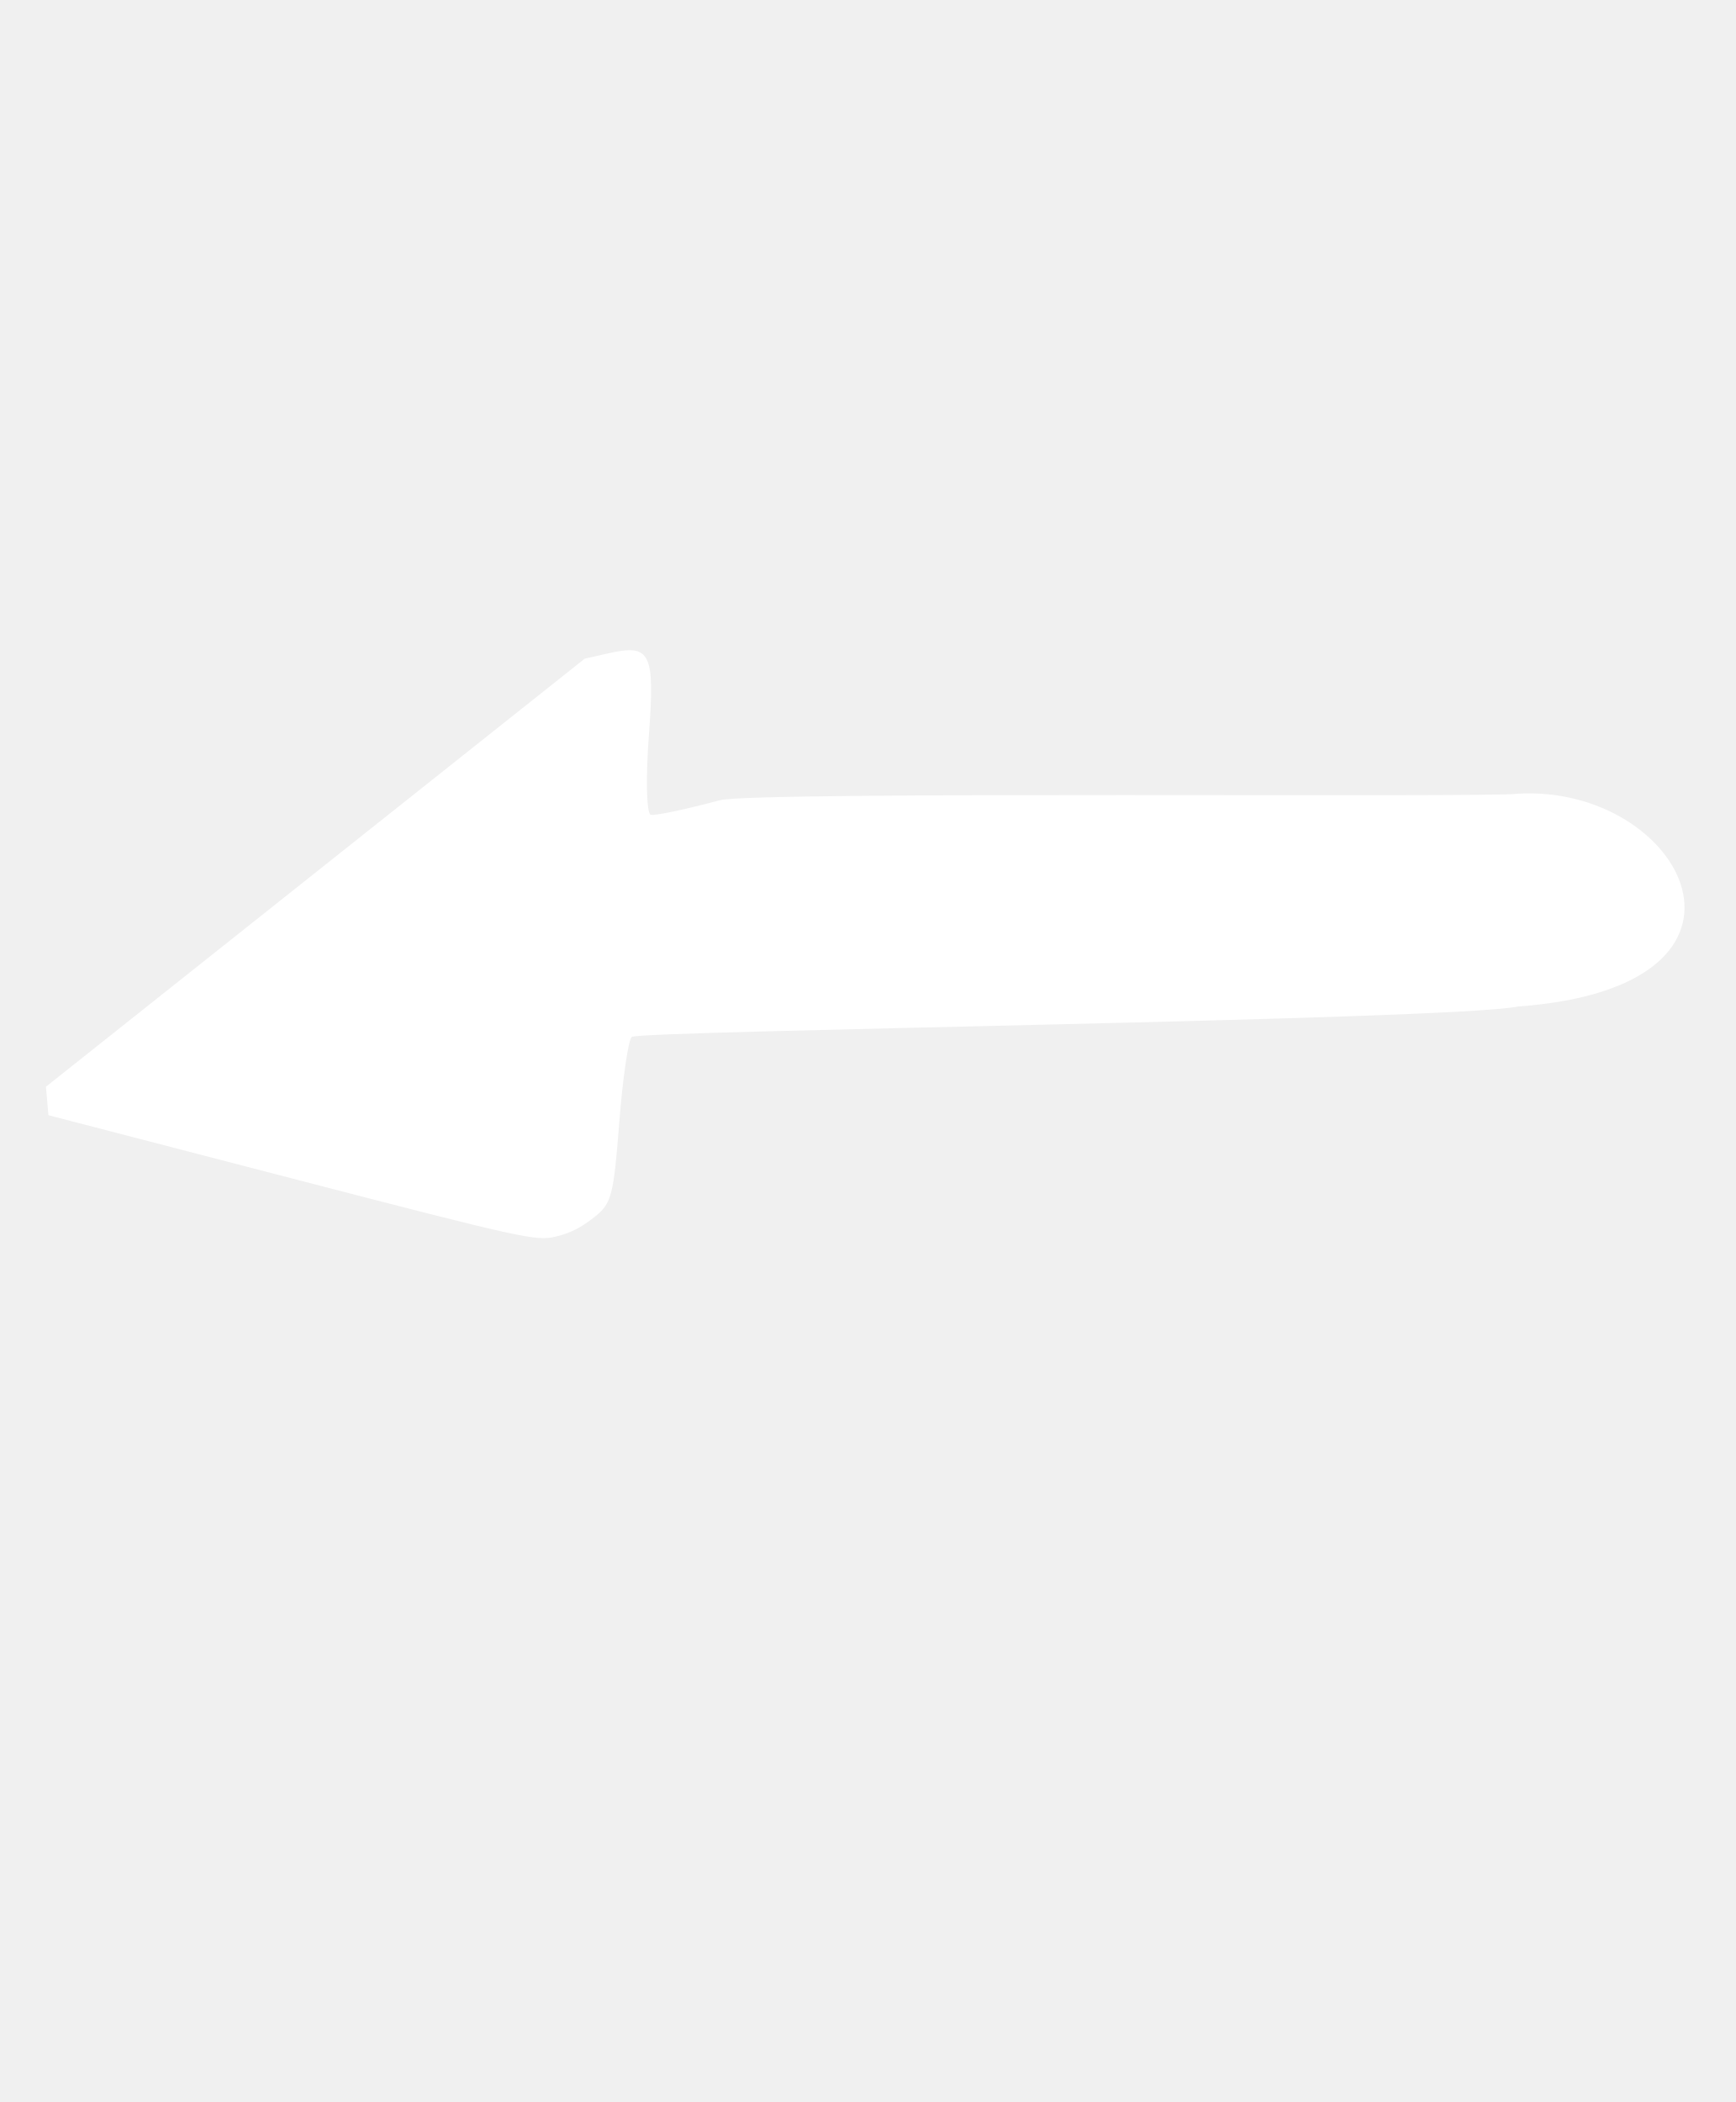
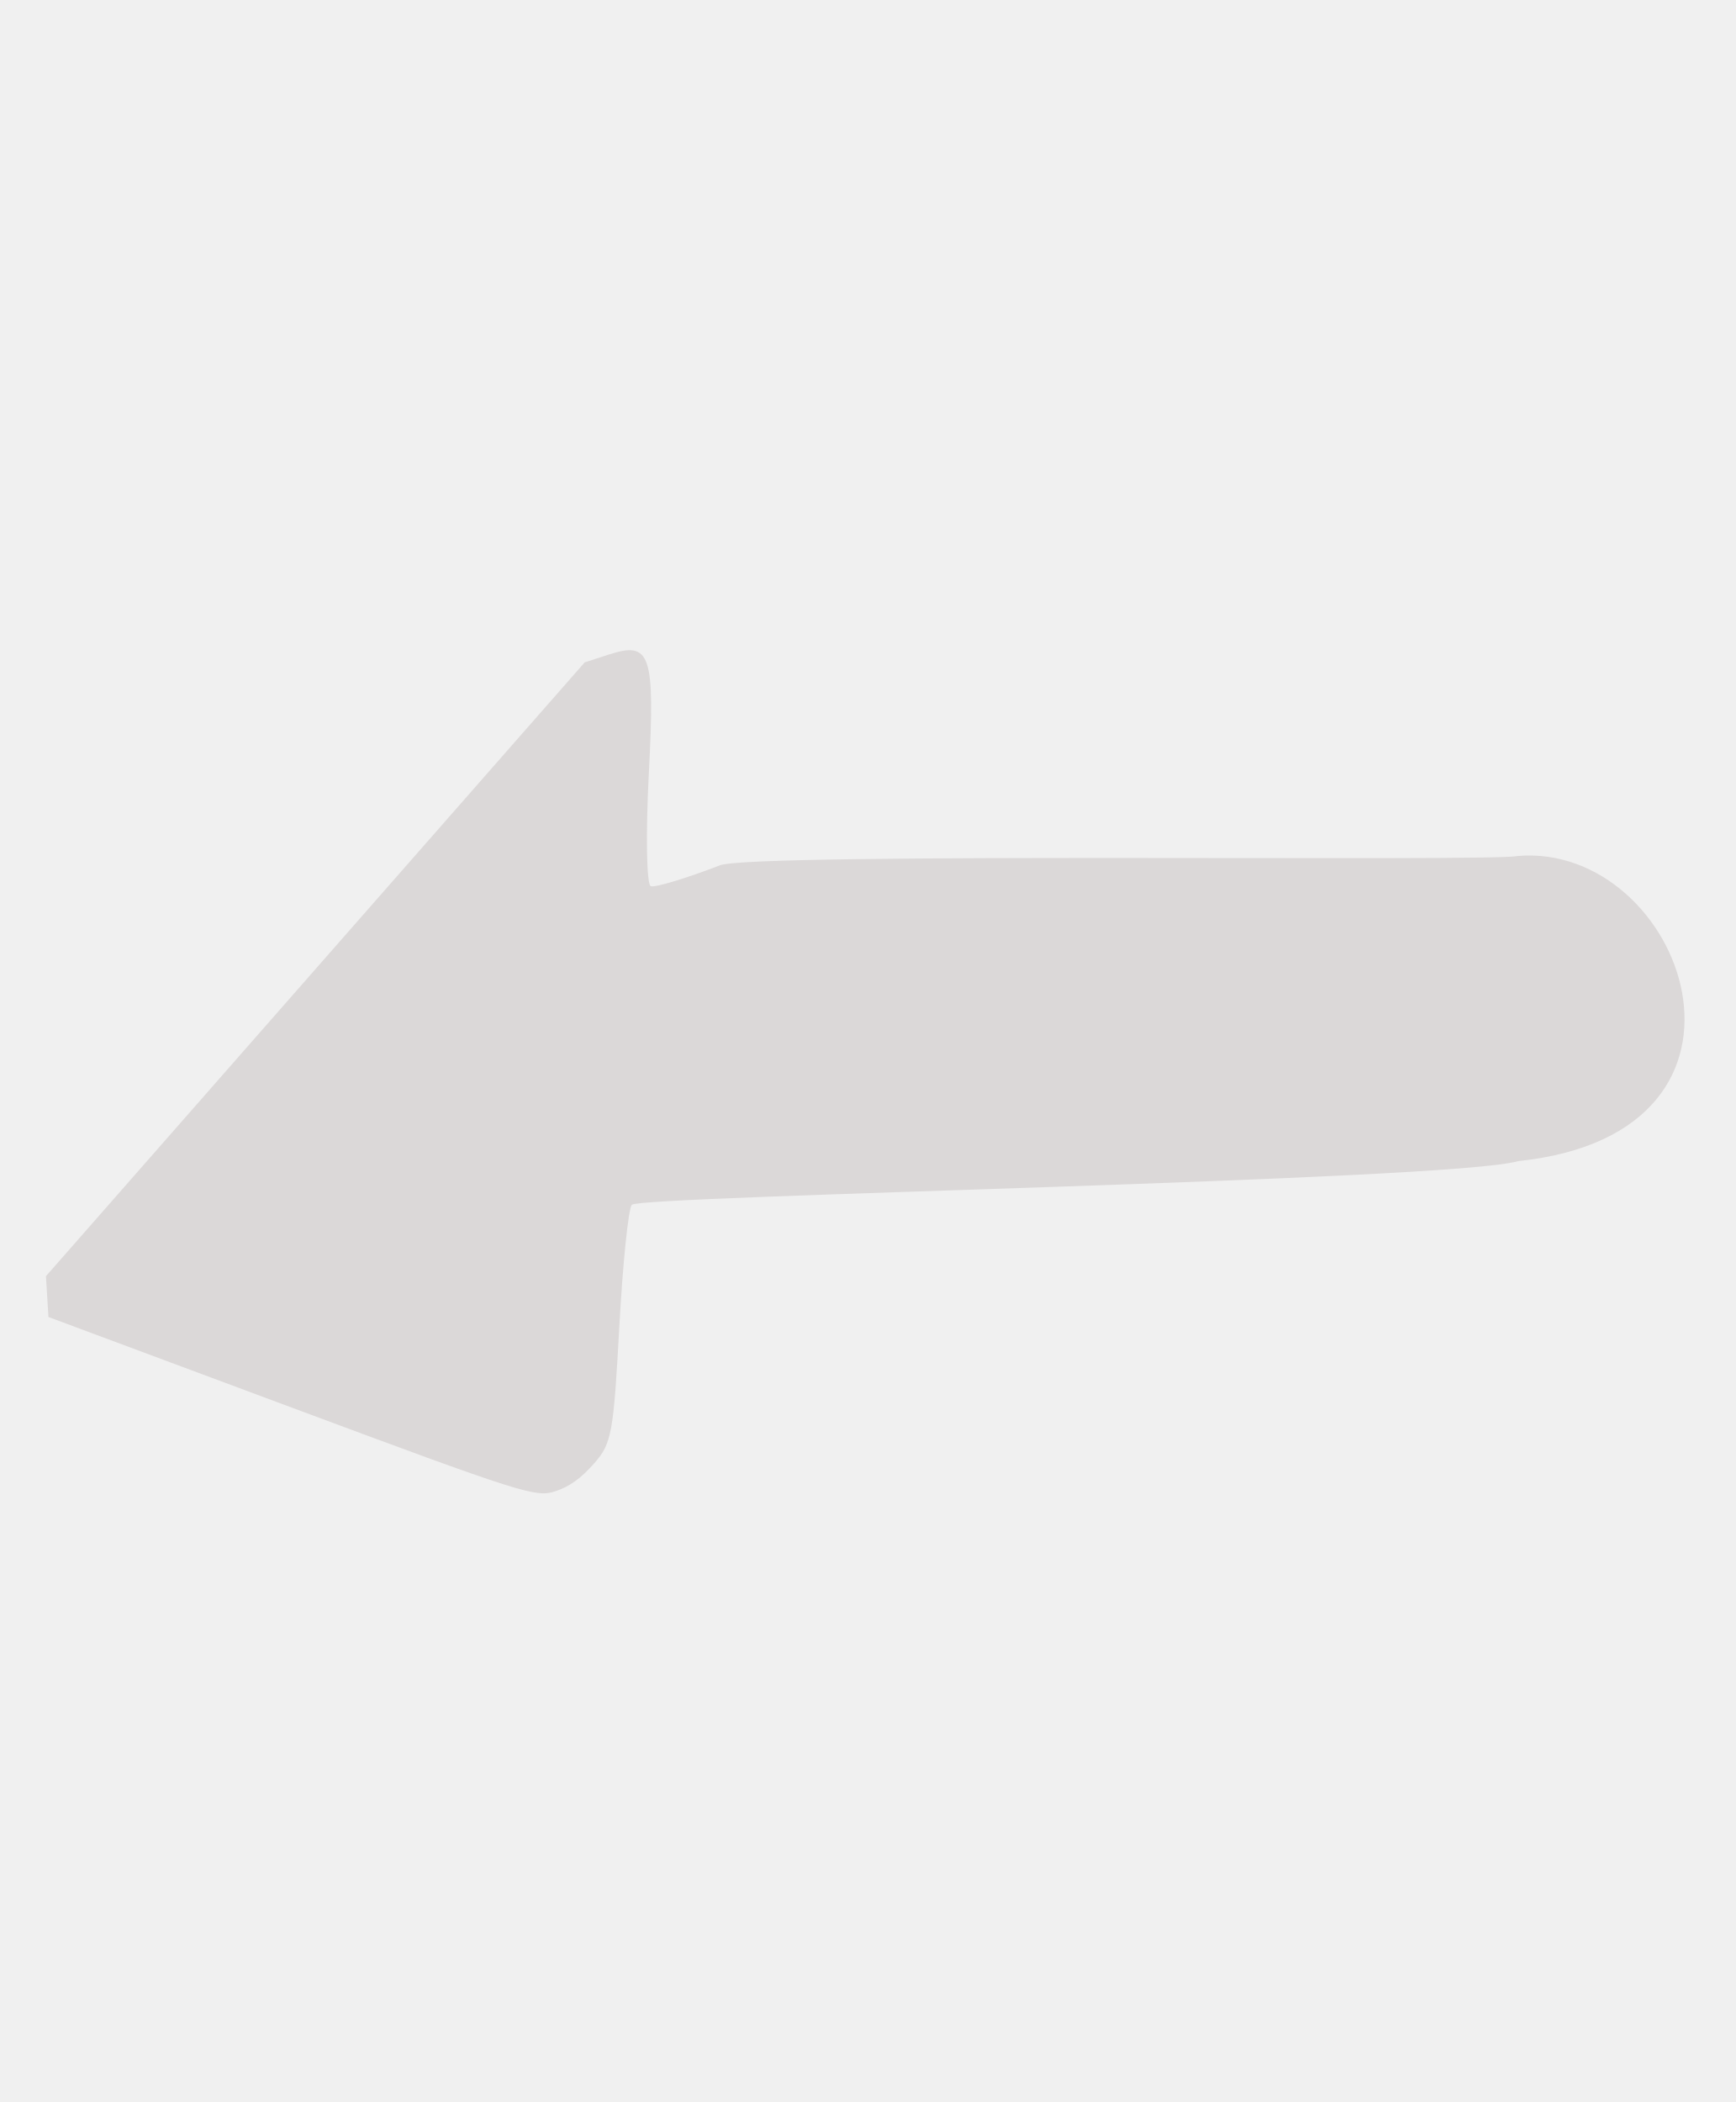
<svg xmlns="http://www.w3.org/2000/svg" width="105.428mm" height="127.697mm" viewBox="0 0 105.428 127.697" version="1.1" id="svg6712">
  <defs id="defs6706" />
  <g id="layer1" transform="translate(-23.63847,-41.89999)">
-     <path style="fill:#ffffff;fill-opacity:1;stroke-width:0.305" d="m 115.831,90.119 c -1.213,0.25 -46.386,-0.161 -48.445,0.393 -2.059,0.554 -3.952,0.953 -4.208,0.886 -0.256,-0.067 -0.309,-2.207 -0.119,-4.758 0.381,-5.104 0.124,-5.633 -2.449,-5.052 l -1.446,0.327 -16.367,13.002 -16.367,13.002 0.076,0.865 0.076,0.865 14.778,3.836 c 14.013,3.637 14.842,3.821 16.016,3.546 0.887,-0.207 1.561,-0.546 2.375,-1.192 1.051,-0.835 1.164,-1.265 1.516,-5.774 0.209,-2.679 0.55,-5.006 0.758,-5.171 0.494,-0.393 49.724,-1.011 53.859,-1.85 16.562,-1.21 10.003,-13.53 -0.051,-12.925 z" id="path7268" />
+     <path style="fill:#dbd8d8;fill-opacity:1;stroke-width:0.365" d="m 115.831,93.903 c -1.213,0.359 -46.386,-0.231 -48.445,0.563 -2.059,0.794 -3.952,1.366 -4.208,1.271 -0.256,-0.096 -0.309,-3.166 -0.119,-6.823 0.381,-7.32 0.124,-8.078 -2.449,-7.244 l -1.446,0.469 -16.367,18.645 -16.367,18.645 0.076,1.24 0.076,1.24 14.778,5.501 c 14.013,5.216 14.842,5.479 16.016,5.086 0.887,-0.296 1.561,-0.783 2.375,-1.709 1.051,-1.198 1.164,-1.814 1.516,-8.28 0.209,-3.842 0.55,-7.179 0.758,-7.415 0.494,-0.563 49.724,-1.449 53.859,-2.654 16.562,-1.735 10.003,-19.402 -0.051,-18.535 z" id="path7268" />
  </g>
</svg>
